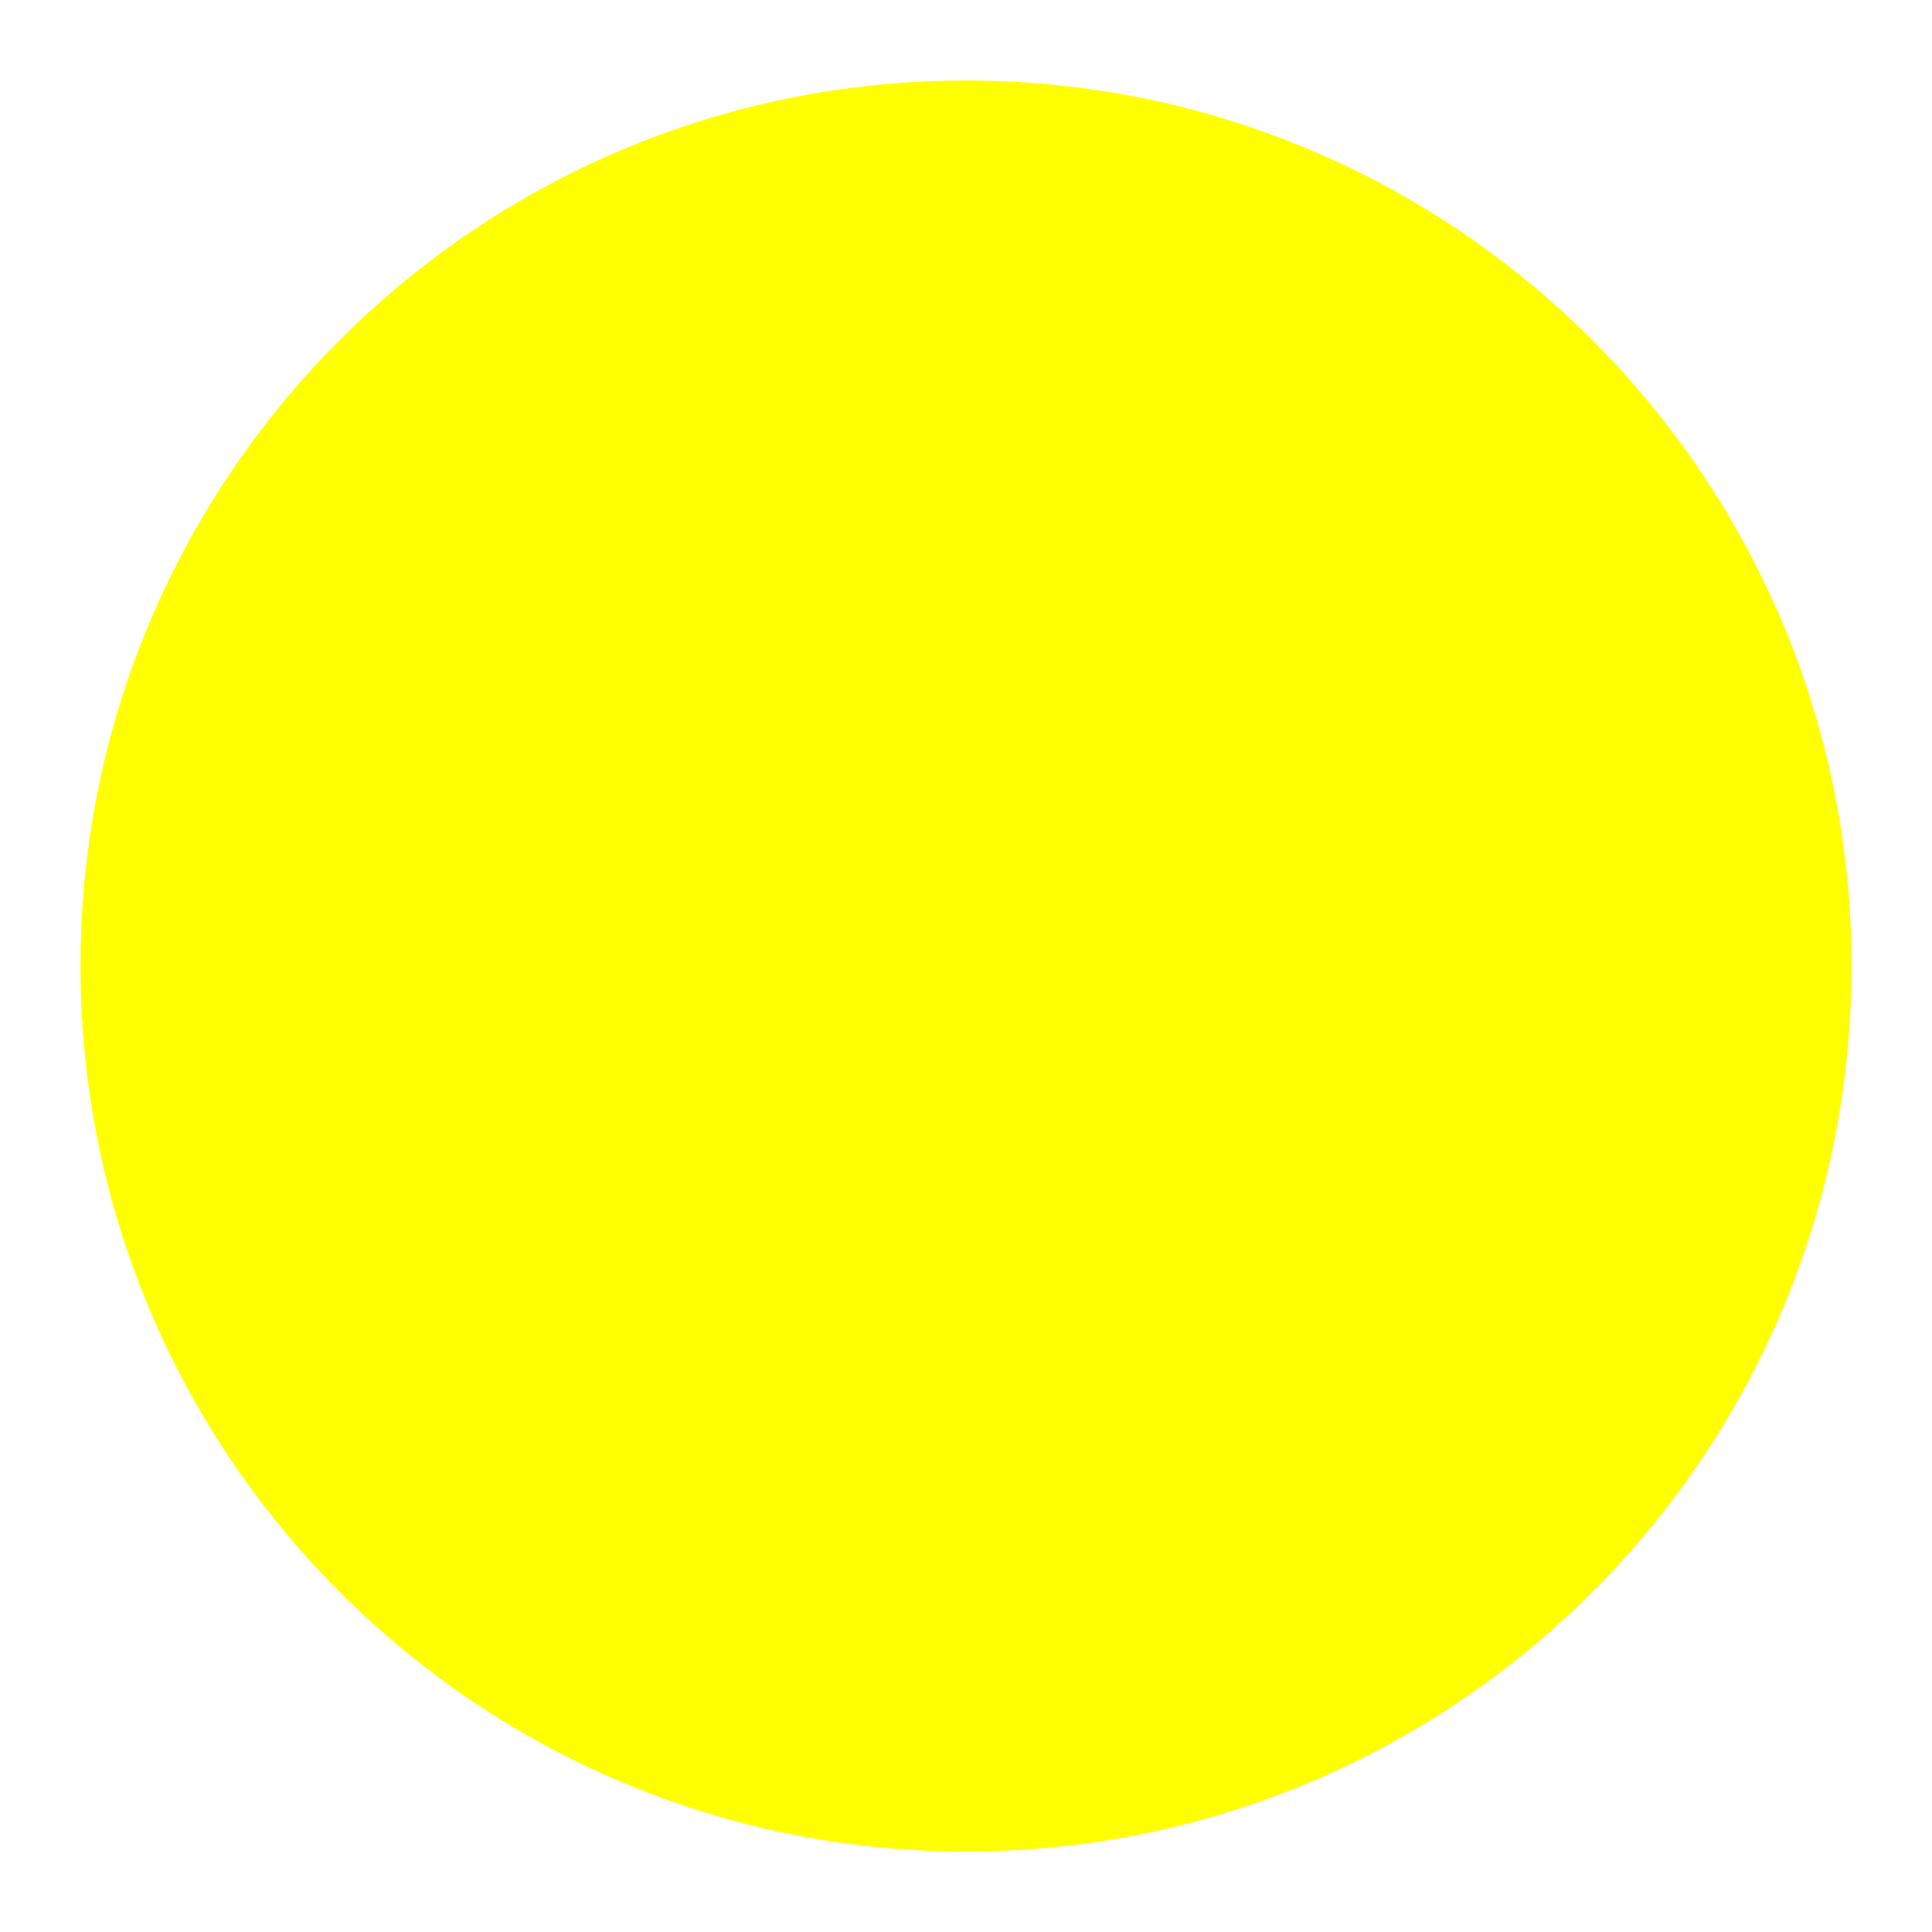
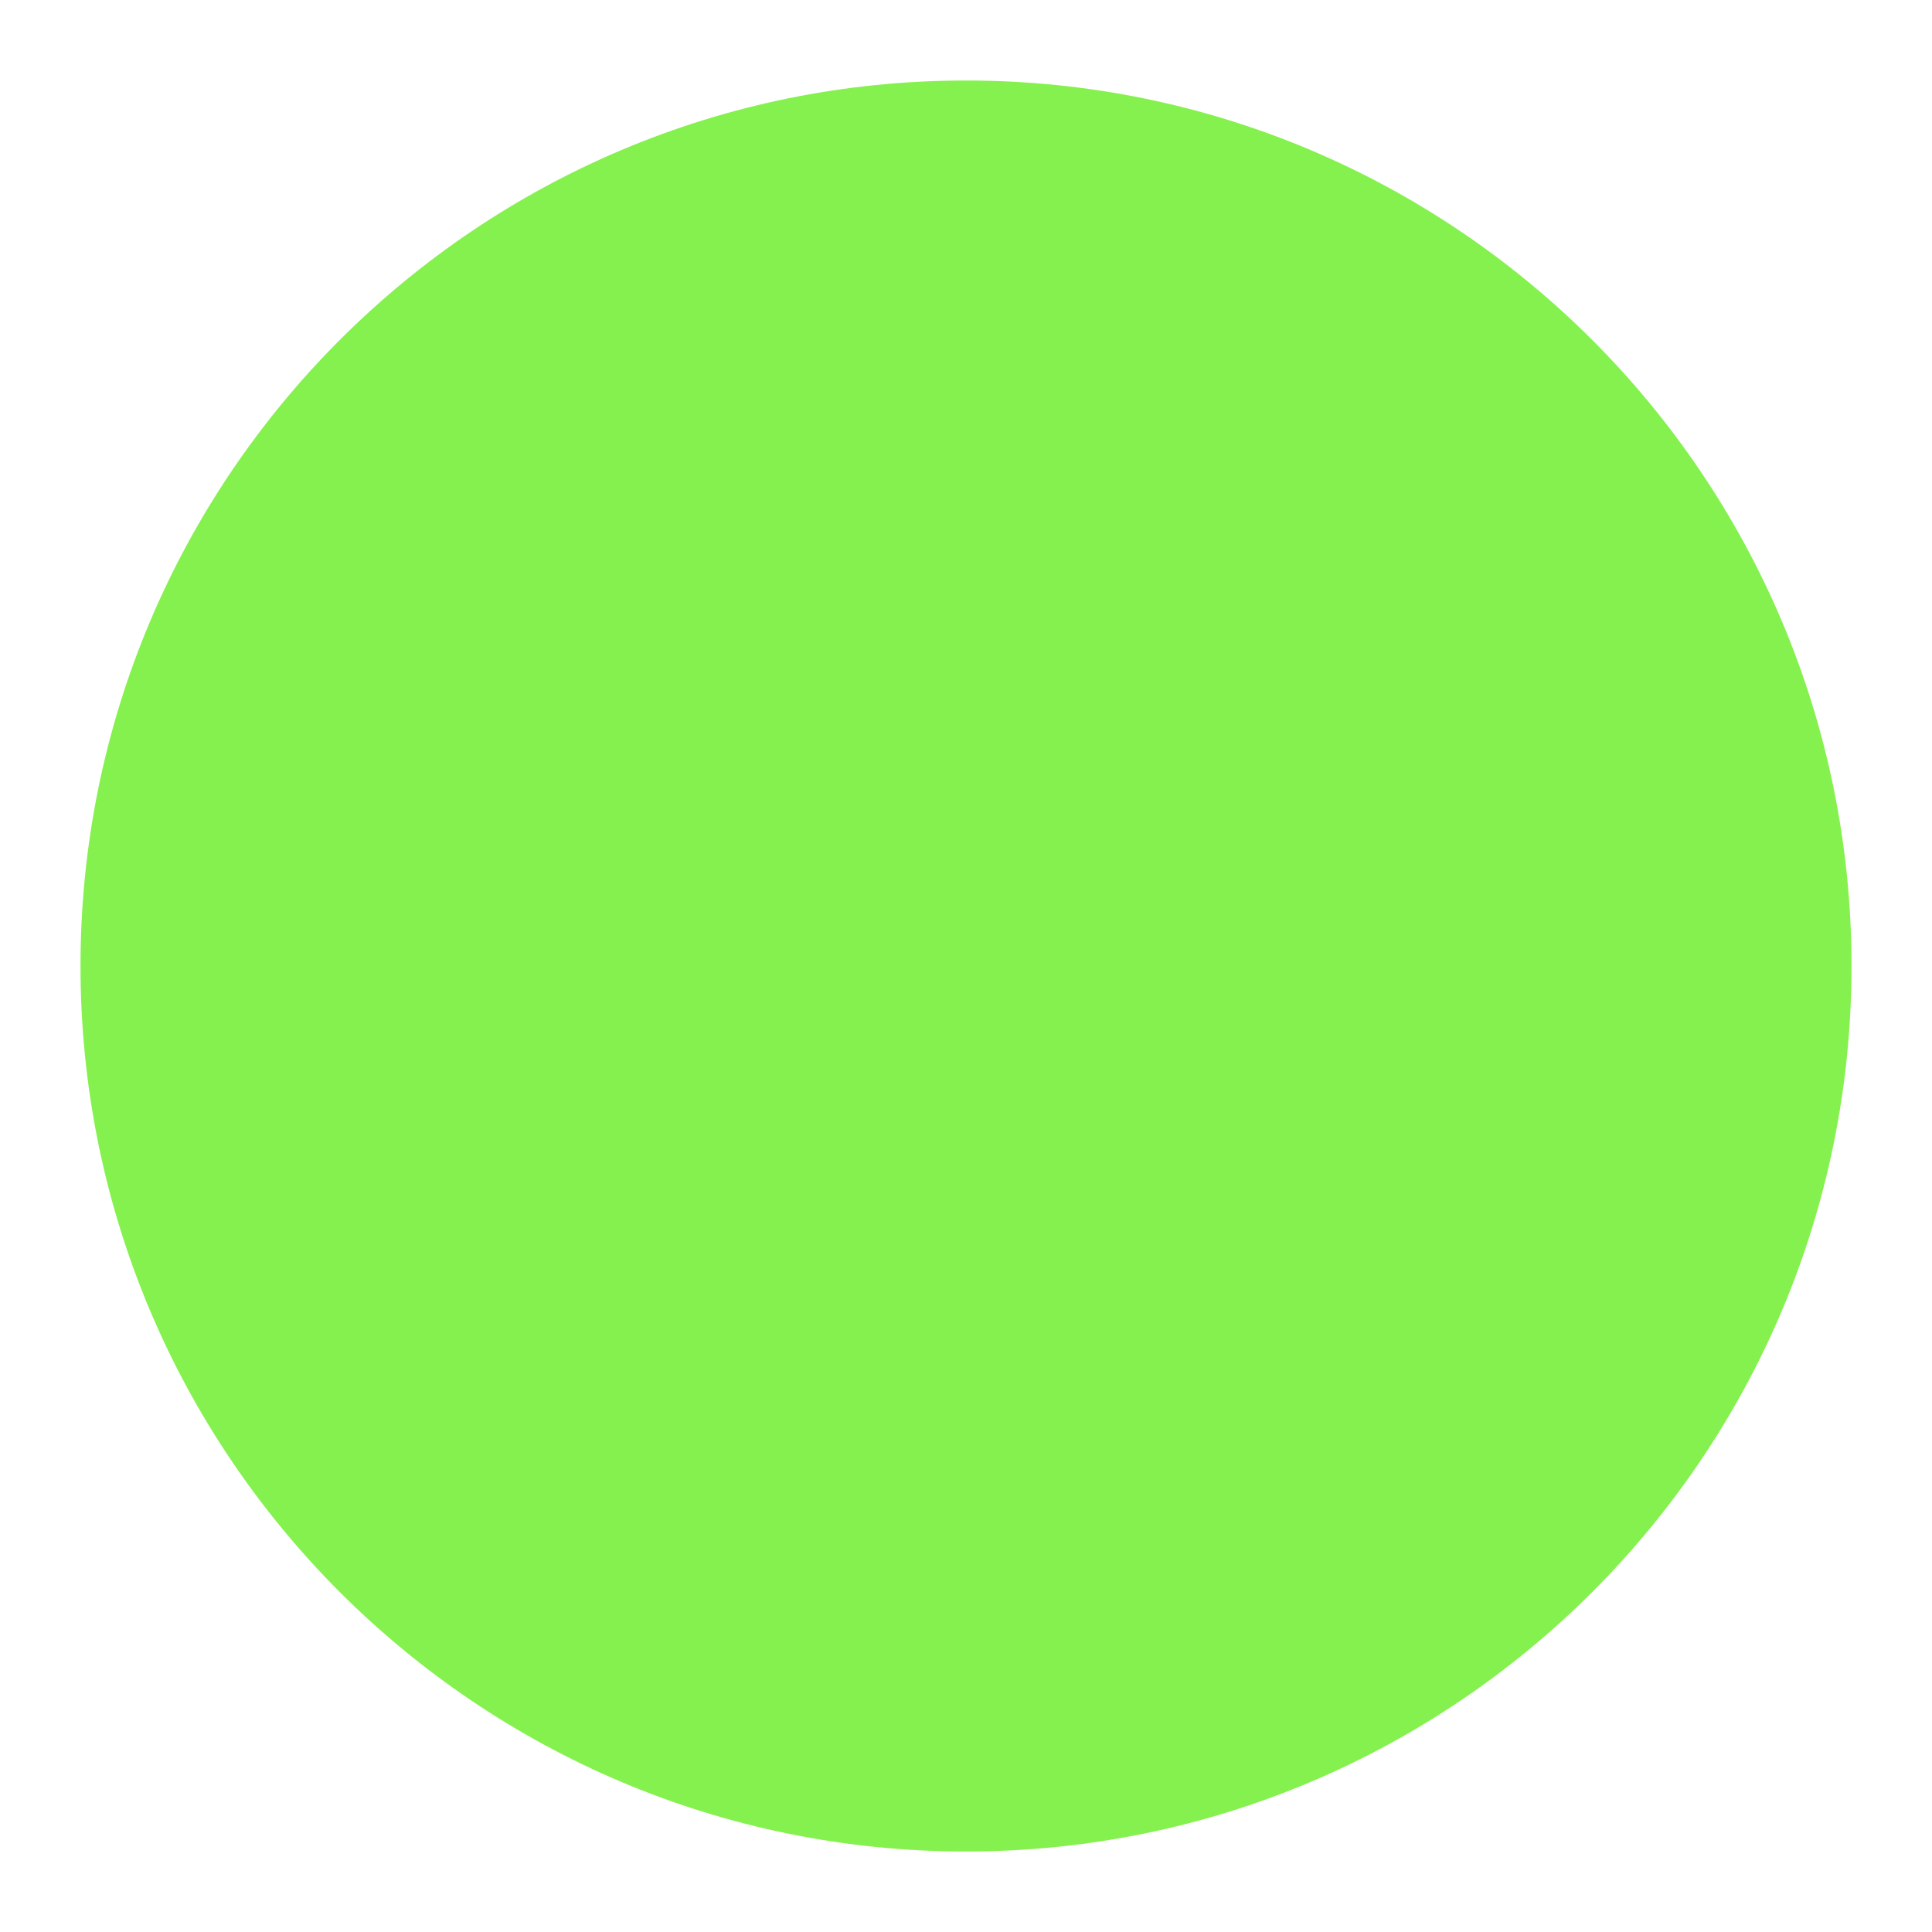
<svg xmlns="http://www.w3.org/2000/svg" t="1692687631827" class="icon" viewBox="0 0 1024 1024" version="1.1" p-id="20915" width="200" height="200">
-   <path d="M512 512m-469.333 0a469.333 469.333 0 1 0 938.667 0 469.333 469.333 0 1 0-938.667 0Z" fill="yellow" p-id="20916" />
+   <path d="M512 512m-469.333 0a469.333 469.333 0 1 0 938.667 0 469.333 469.333 0 1 0-938.667 0Z" fill="#85f14e" p-id="20916" />
</svg>
